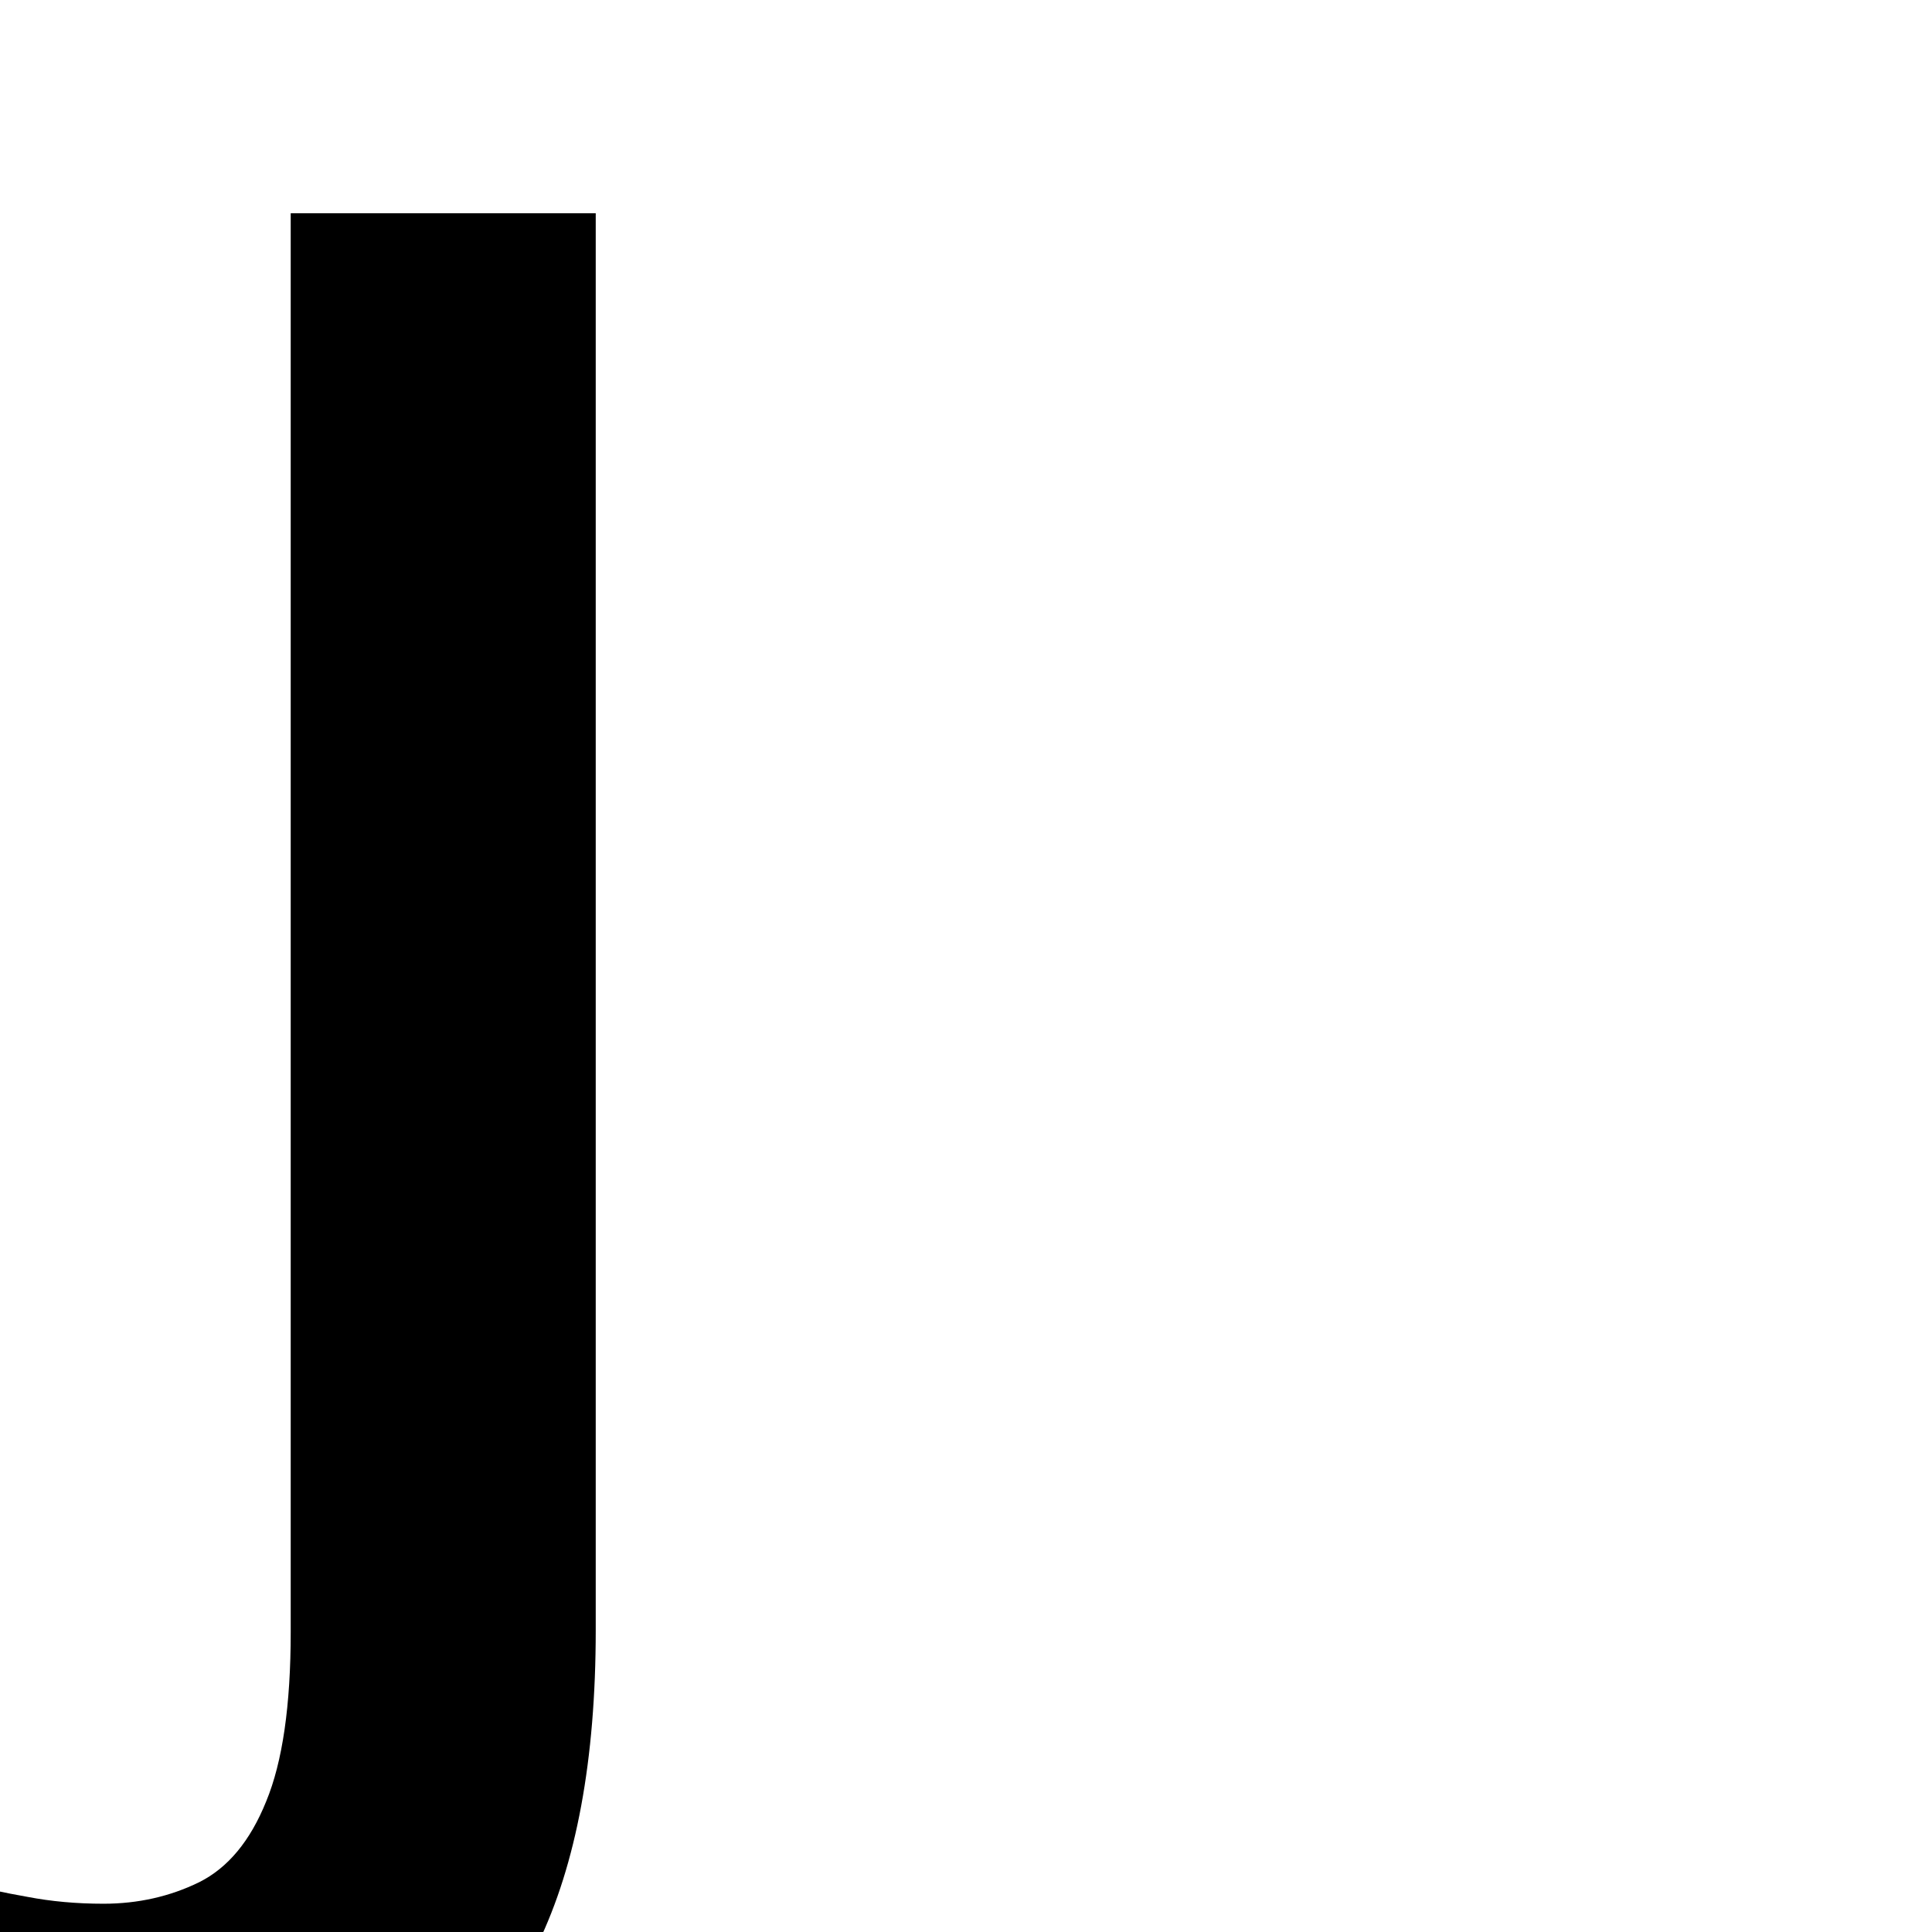
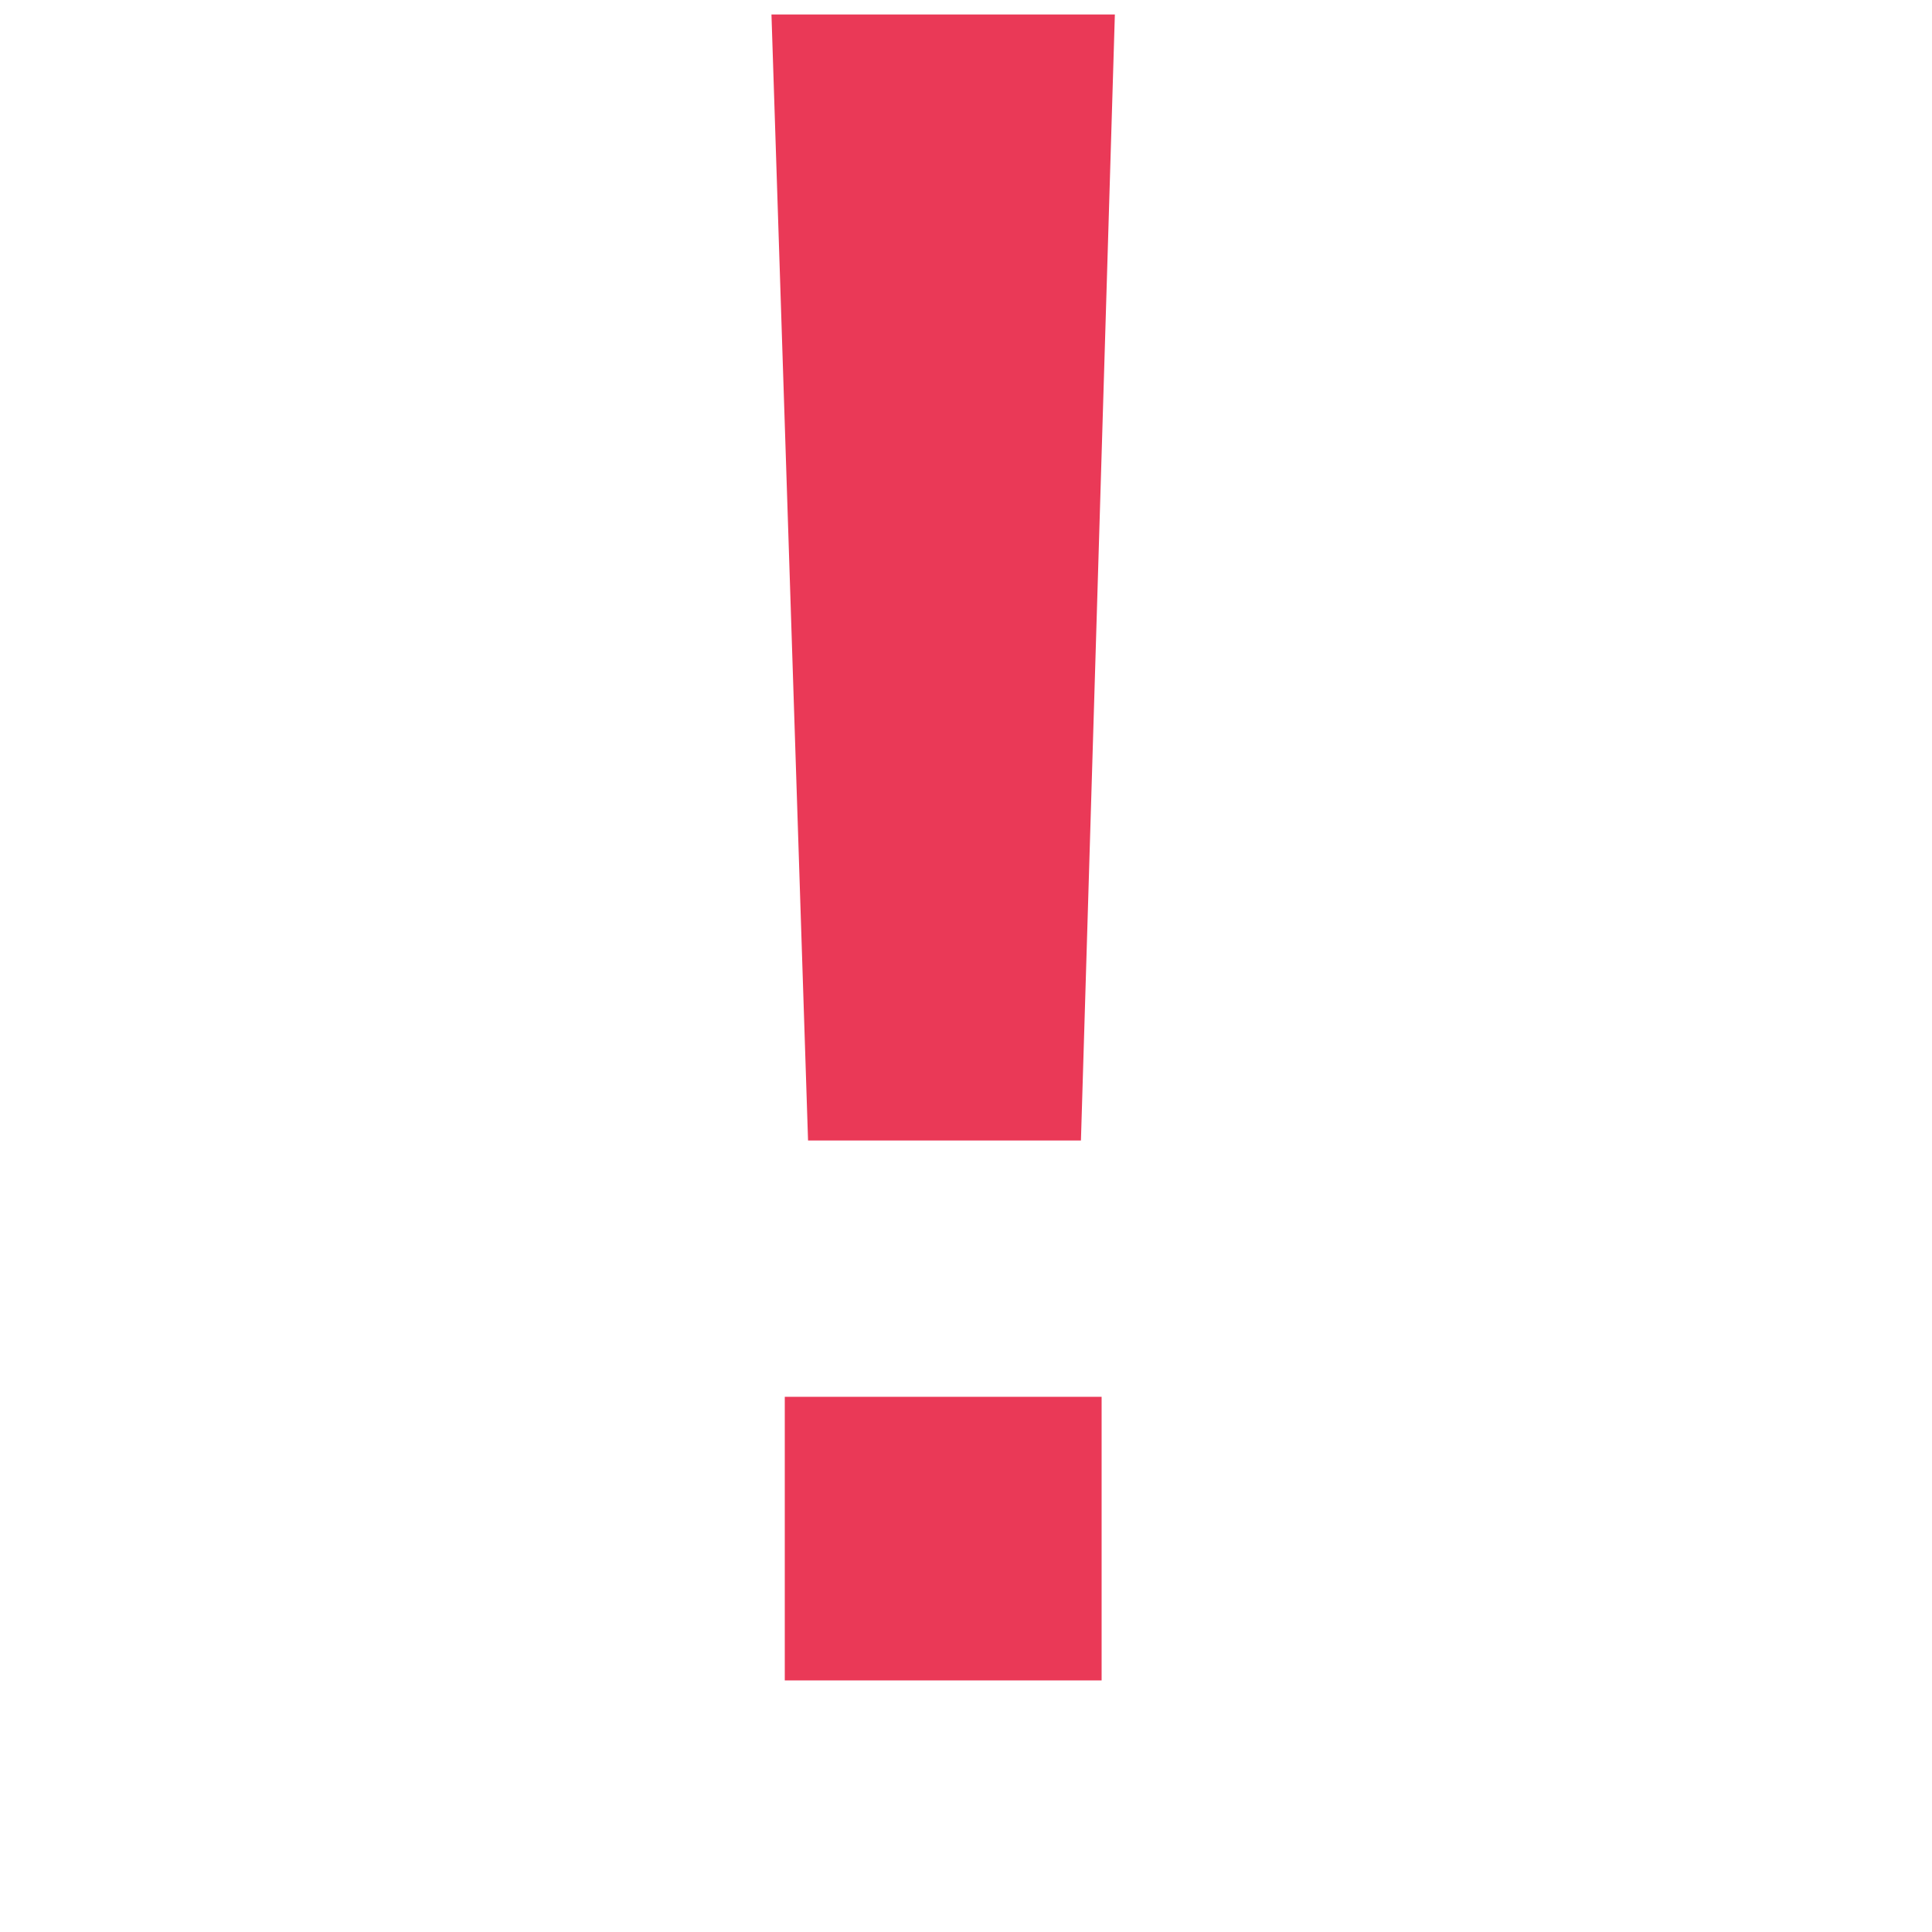
<svg xmlns="http://www.w3.org/2000/svg" fill="none" viewBox="0 0 36 36" version="1.1" id="svg854">
  <defs id="defs850">
    <linearGradient id="gradient" x1="16" x2="16" y1="32" y2="24" gradientUnits="userSpaceOnUse">
      <stop stop-color="#000" id="stop845" />
      <stop offset="1" stop-color="#000" stop-opacity="0" id="stop847" />
    </linearGradient>
  </defs>
-   <style id="style852">
-     @media (prefers-color-scheme:dark){:root{filter:invert(100%)}}
-   </style>
-   <text xml:space="preserve" style="font-style:normal;font-weight:normal;font-size:38.542px;line-height:1.25;font-family:sans-serif;fill:#000000;fill-opacity:1;stroke:none;stroke-width:0.964" x="2.086" y="31.391" id="text1919" transform="scale(0.9752061,1.025424)">
-     <tspan id="tspan1917" x="2.086" y="31.391" style="font-style:normal;font-variant:normal;font-weight:bold;font-stretch:normal;font-family:Wingdings;-inkscape-font-specification:Wingdings;stroke-width:0.964">J</tspan>
-   </text>
+   <g aria-label="!" transform="matrix(0.9630734,0,0,0.8391331,1.533162,-0.3111782)" id="text13337" style="font-size:49.19px;line-height:1.25;fill:#ea3957;stroke:#ea3957;stroke-width:1.23">
+     <path d="M 19.347,1.307 18.723,25.081 H 14.64 L 13.967,1.307 Z M 19.107,37.071 h -4.9 v -5.068 h 4.9 z" id="path17257" />
+   </g>
</svg>
